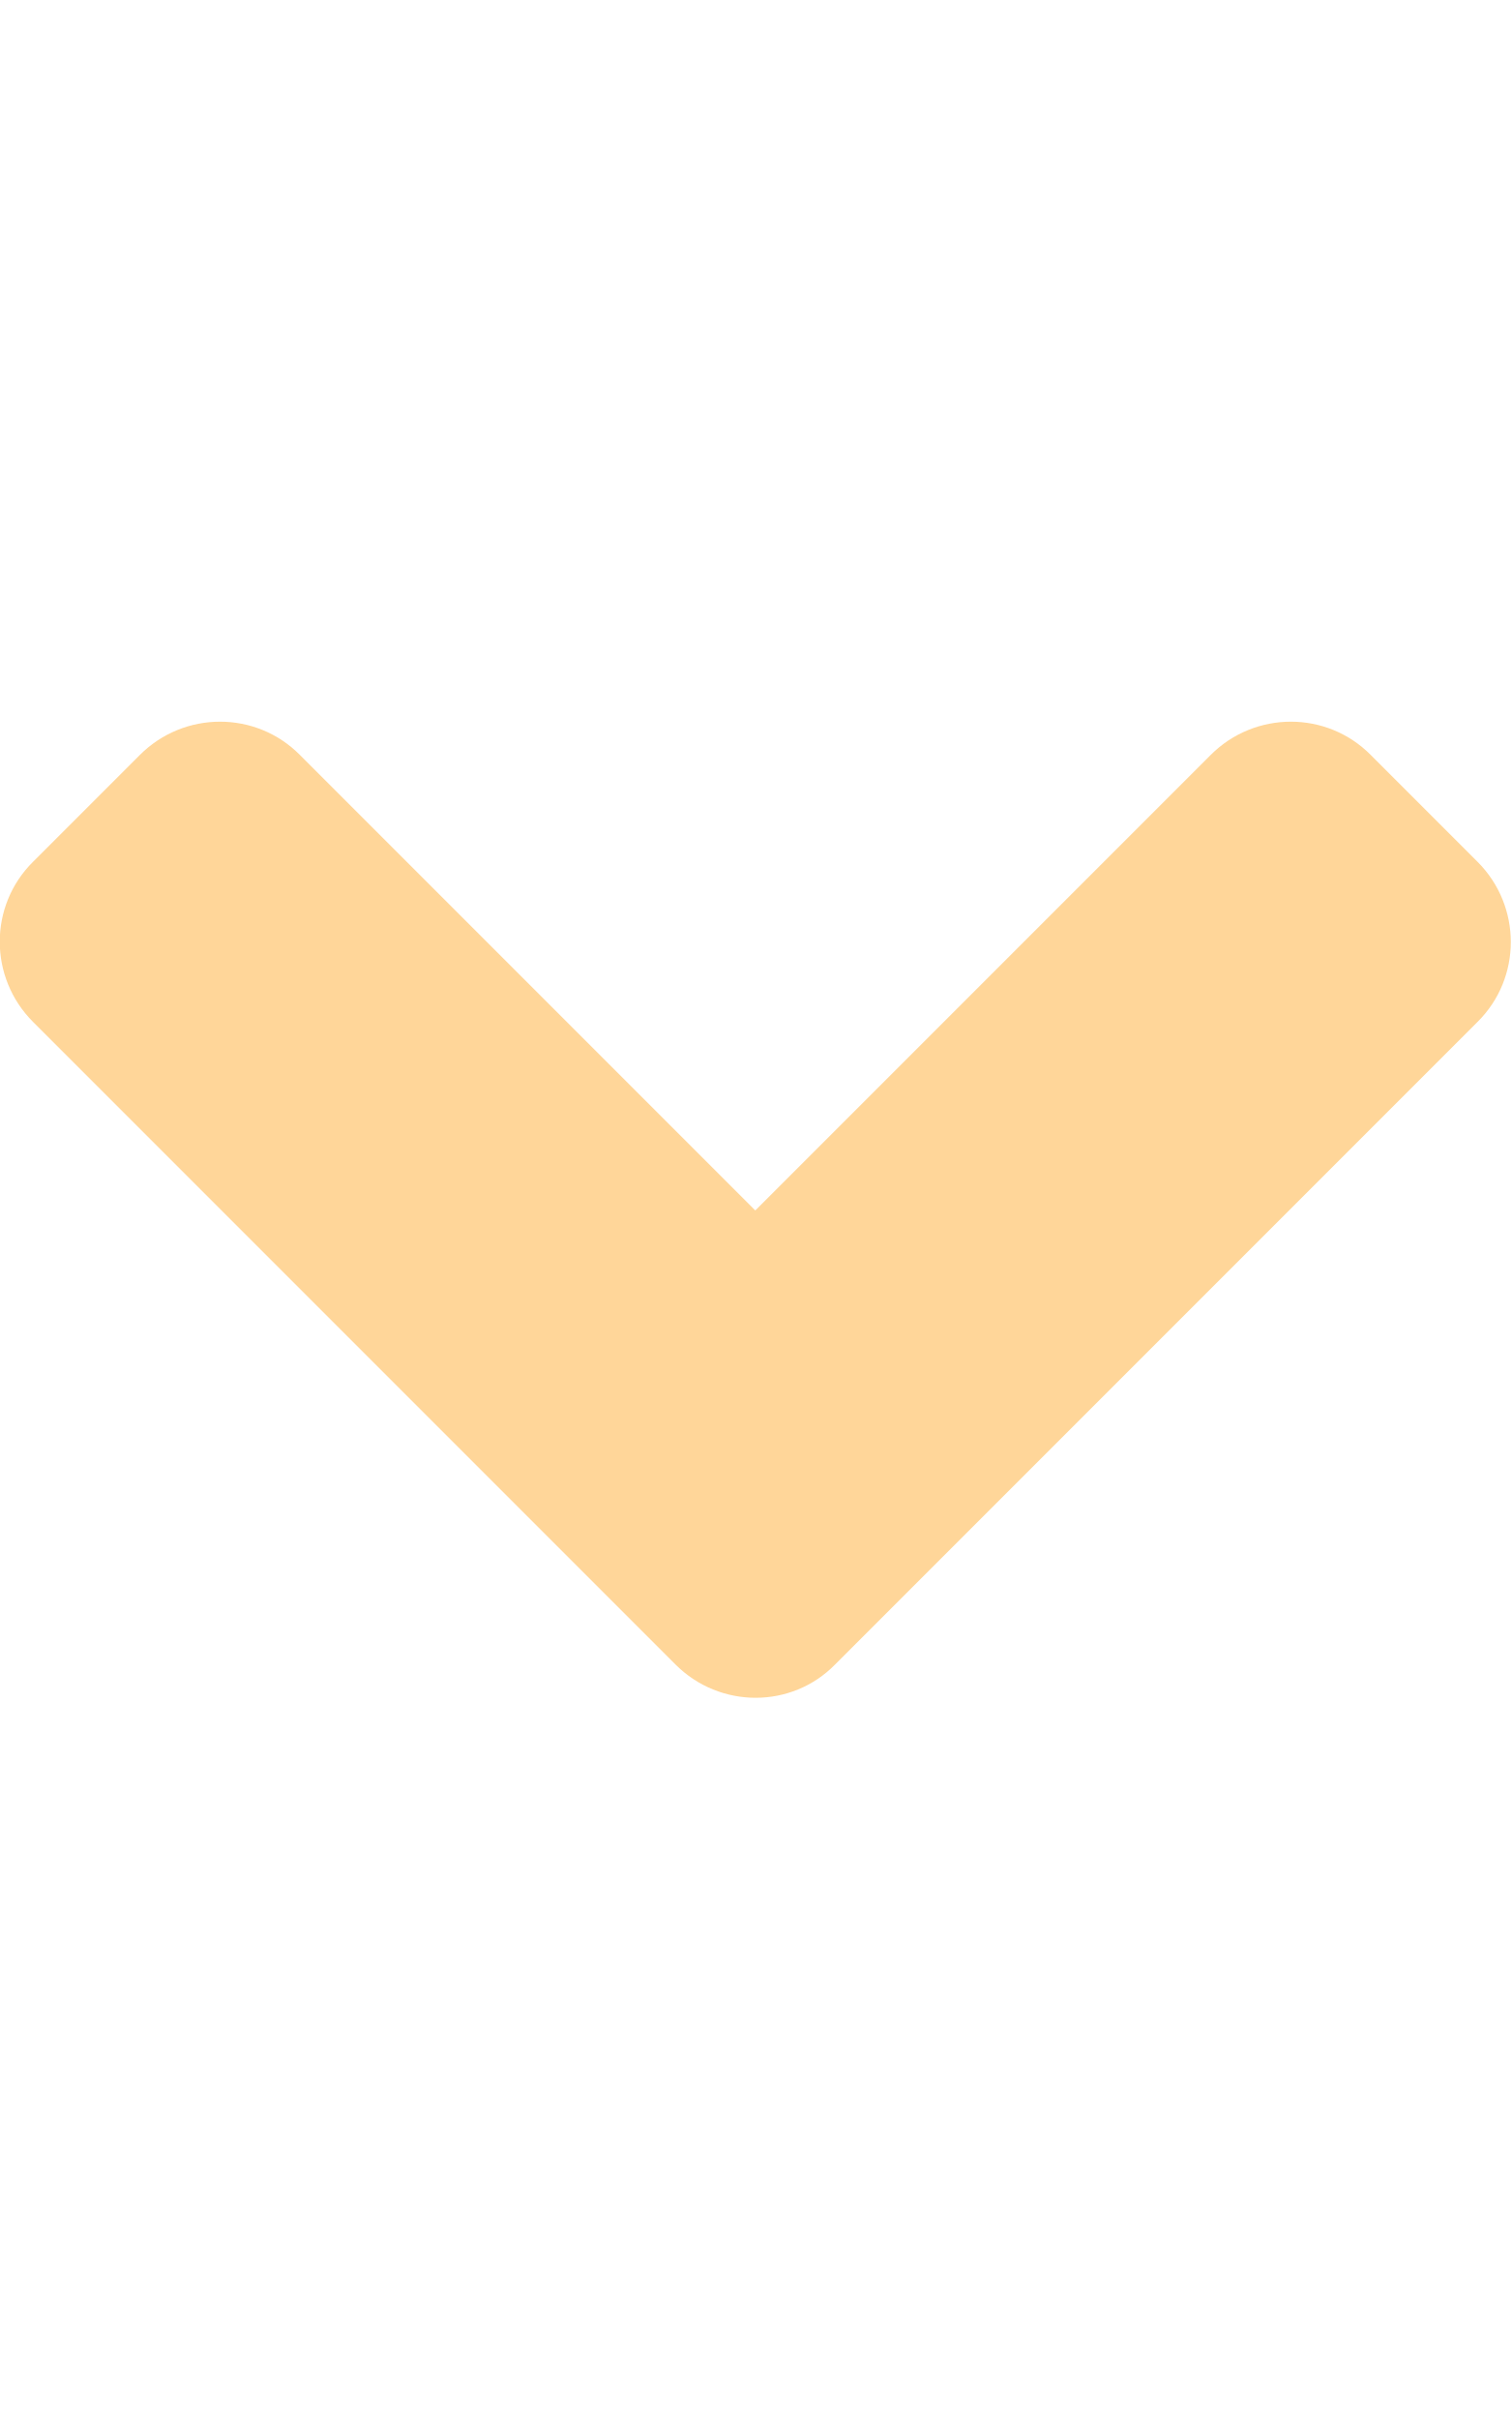
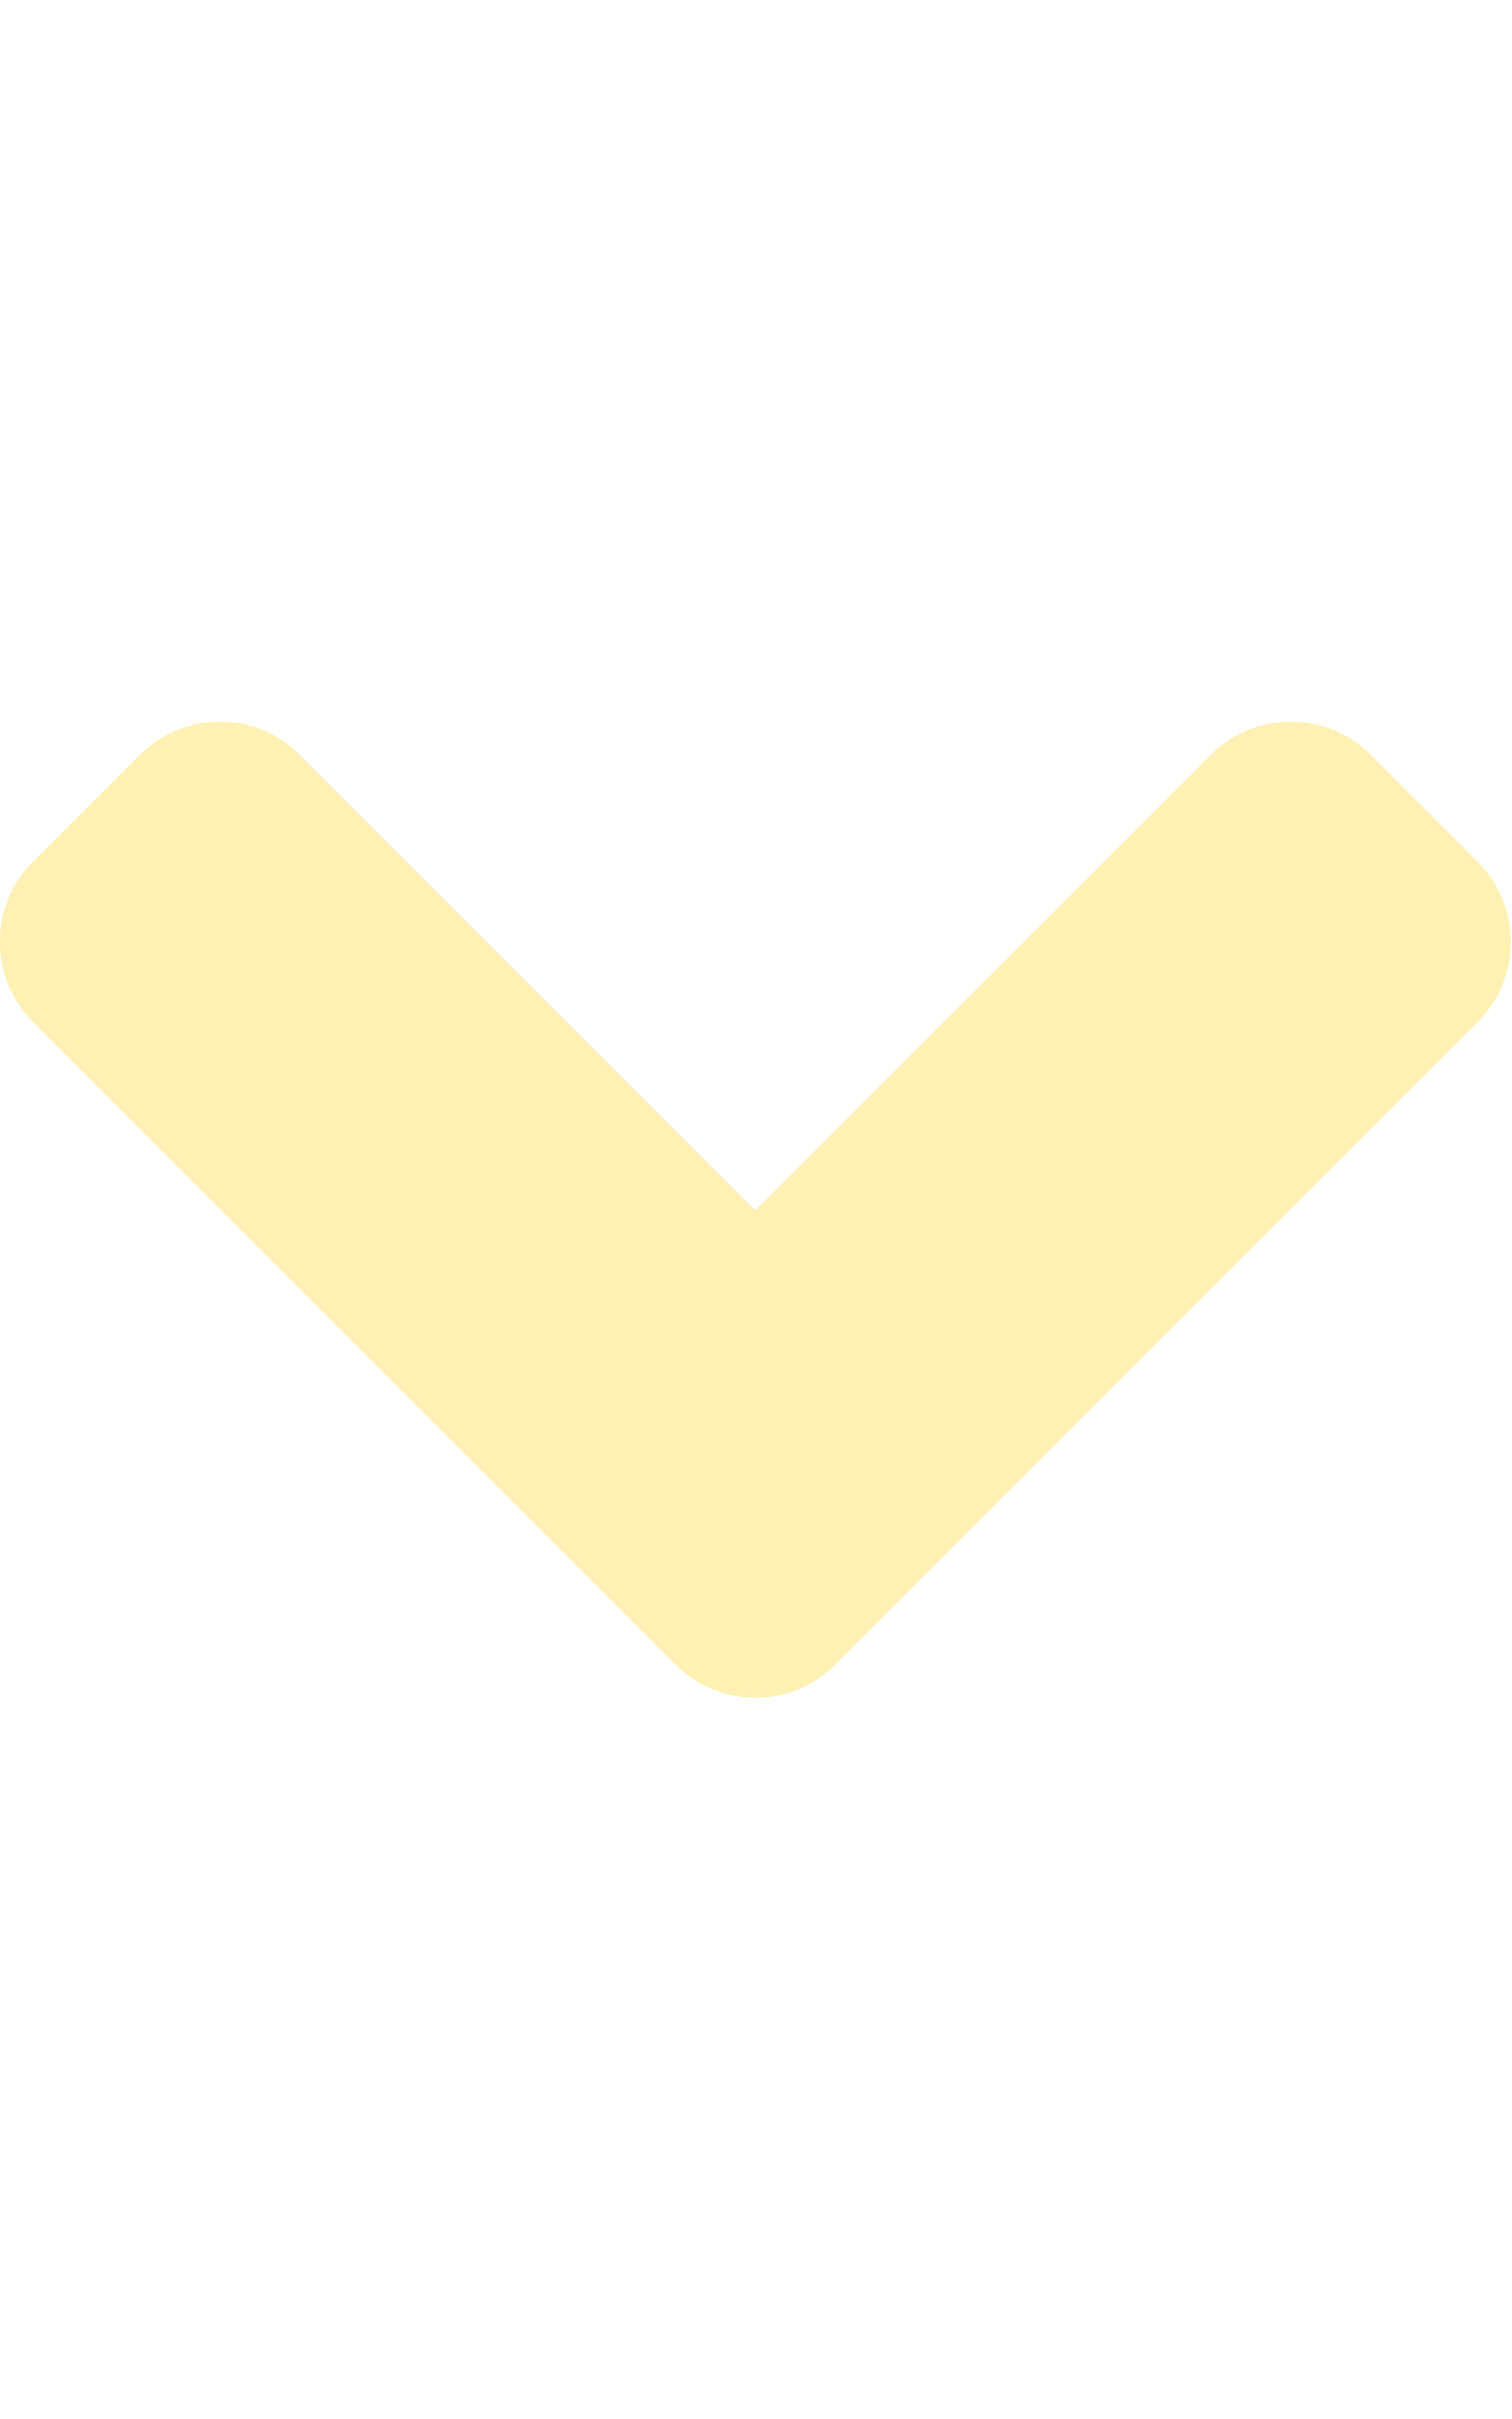
<svg xmlns="http://www.w3.org/2000/svg" aria-hidden="true" focusable="false" data-prefix="fas" data-icon="angle-down" class="svg-inline--fa fa-angle-down fa-w-10" role="img" viewBox="0 0 320 512">
-   <path fill="#ffd699" d="M143 352.3L7 216.3c-9.4-9.4-9.4-24.6 0-33.9l22.6-22.6c9.4-9.4 24.6-9.4 33.9 0l96.4 96.4 96.4-96.4c9.4-9.4 24.6-9.4 33.9 0l22.6 22.6c9.4 9.4 9.4 24.6 0 33.9l-136 136c-9.2 9.4-24.4 9.4-33.8 0z" />
+   <path fill="#fff0b3" d="M143 352.3L7 216.3c-9.4-9.4-9.4-24.6 0-33.9l22.6-22.6c9.4-9.4 24.6-9.4 33.9 0l96.4 96.4 96.4-96.4c9.4-9.4 24.6-9.4 33.9 0l22.6 22.6c9.4 9.4 9.4 24.6 0 33.9l-136 136c-9.2 9.4-24.4 9.4-33.8 0z" />
</svg>
